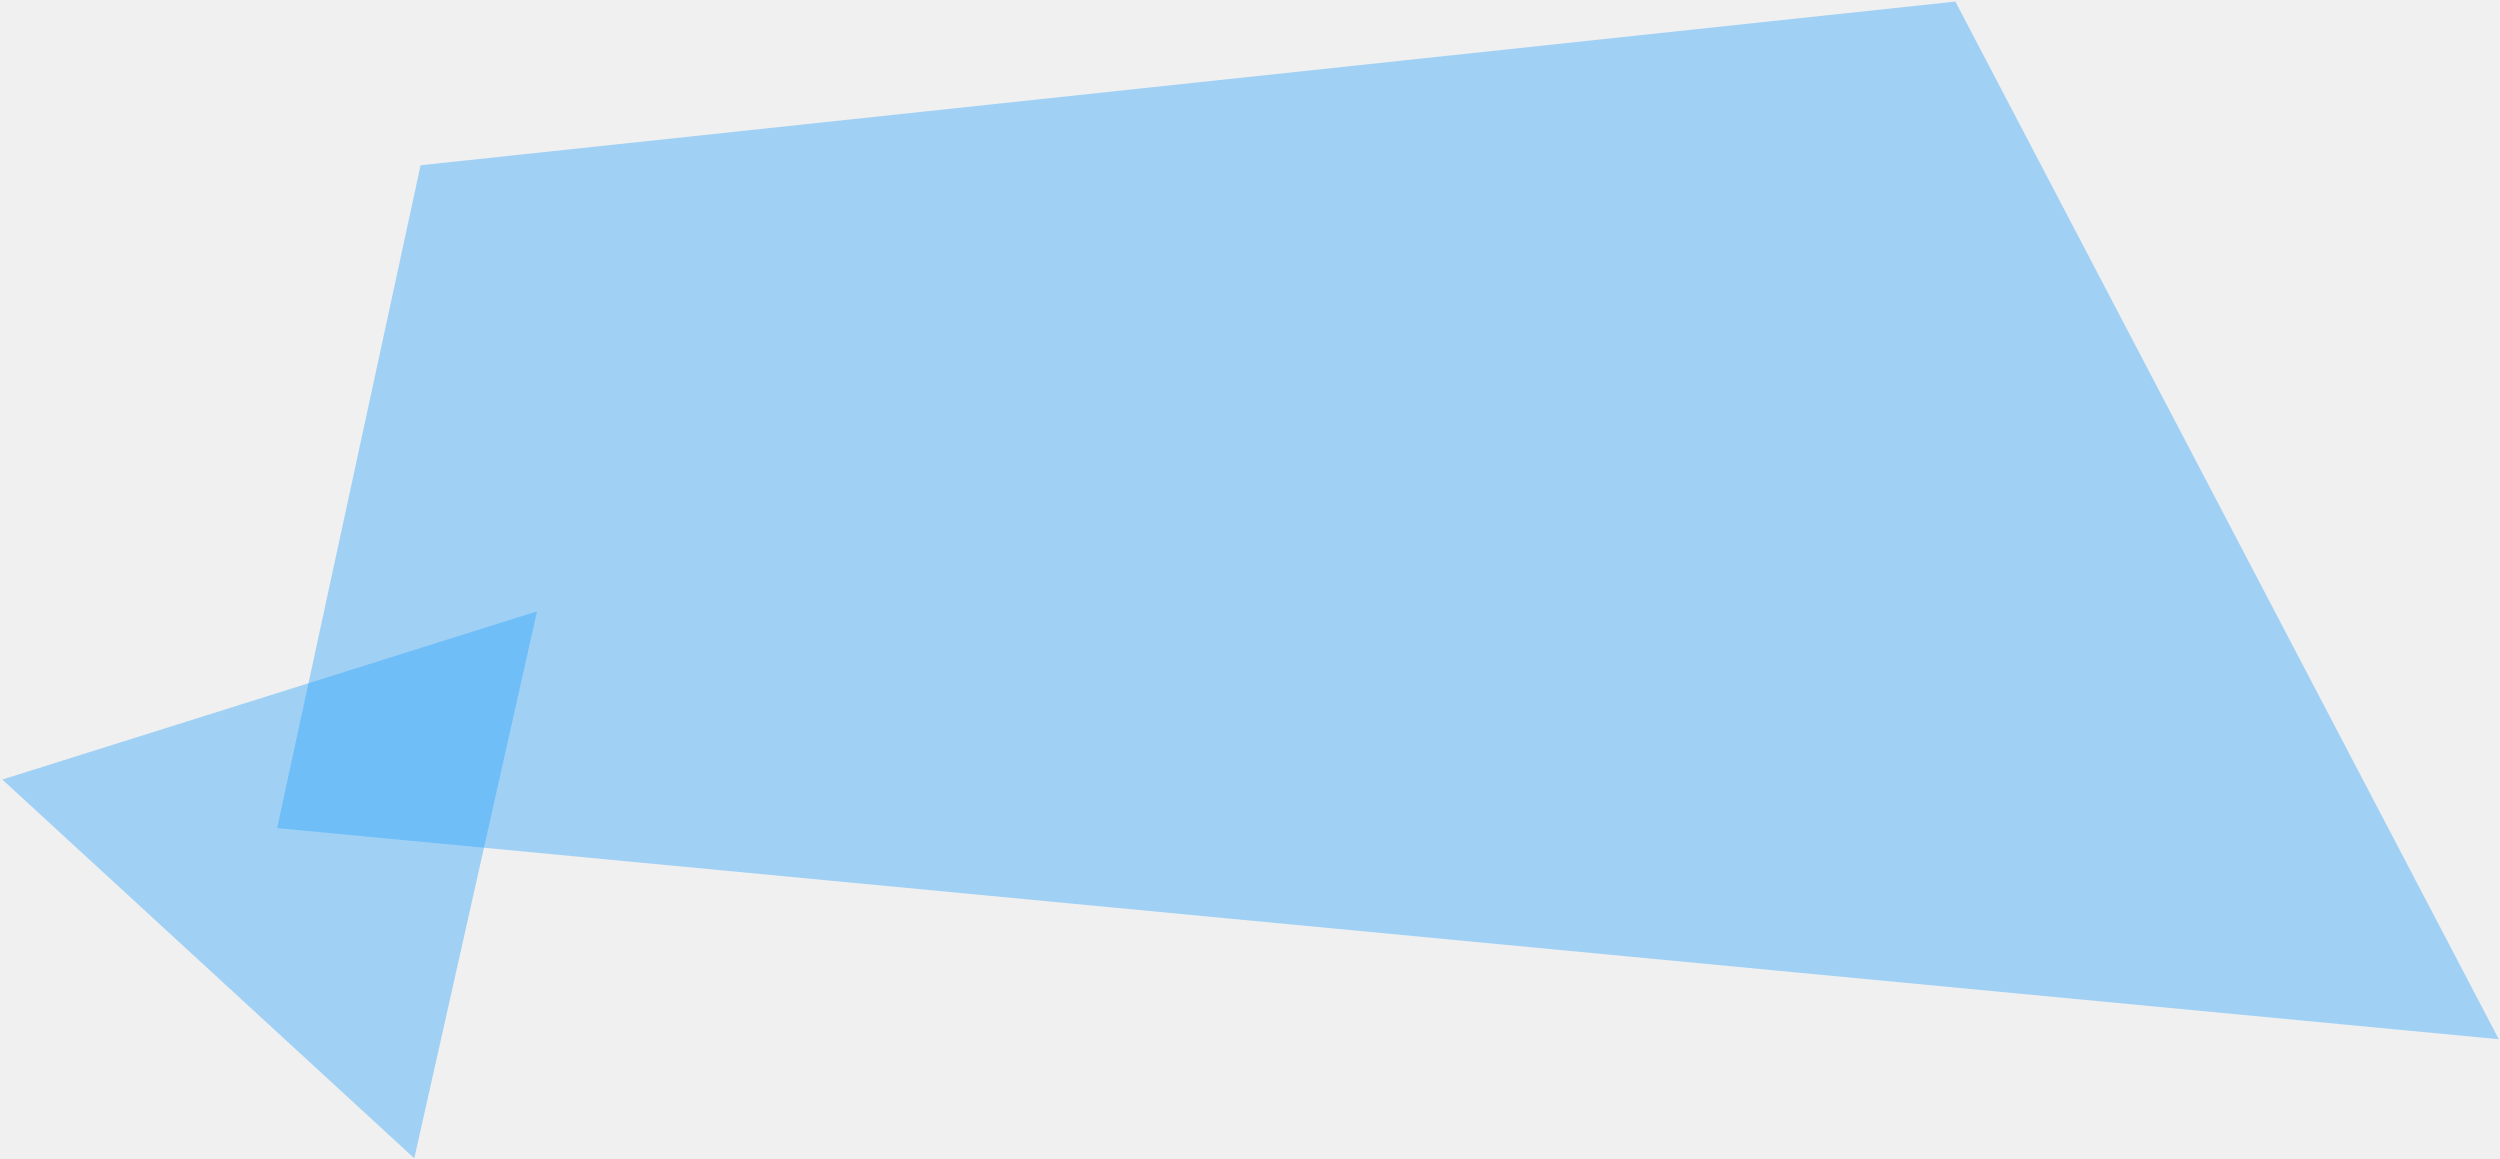
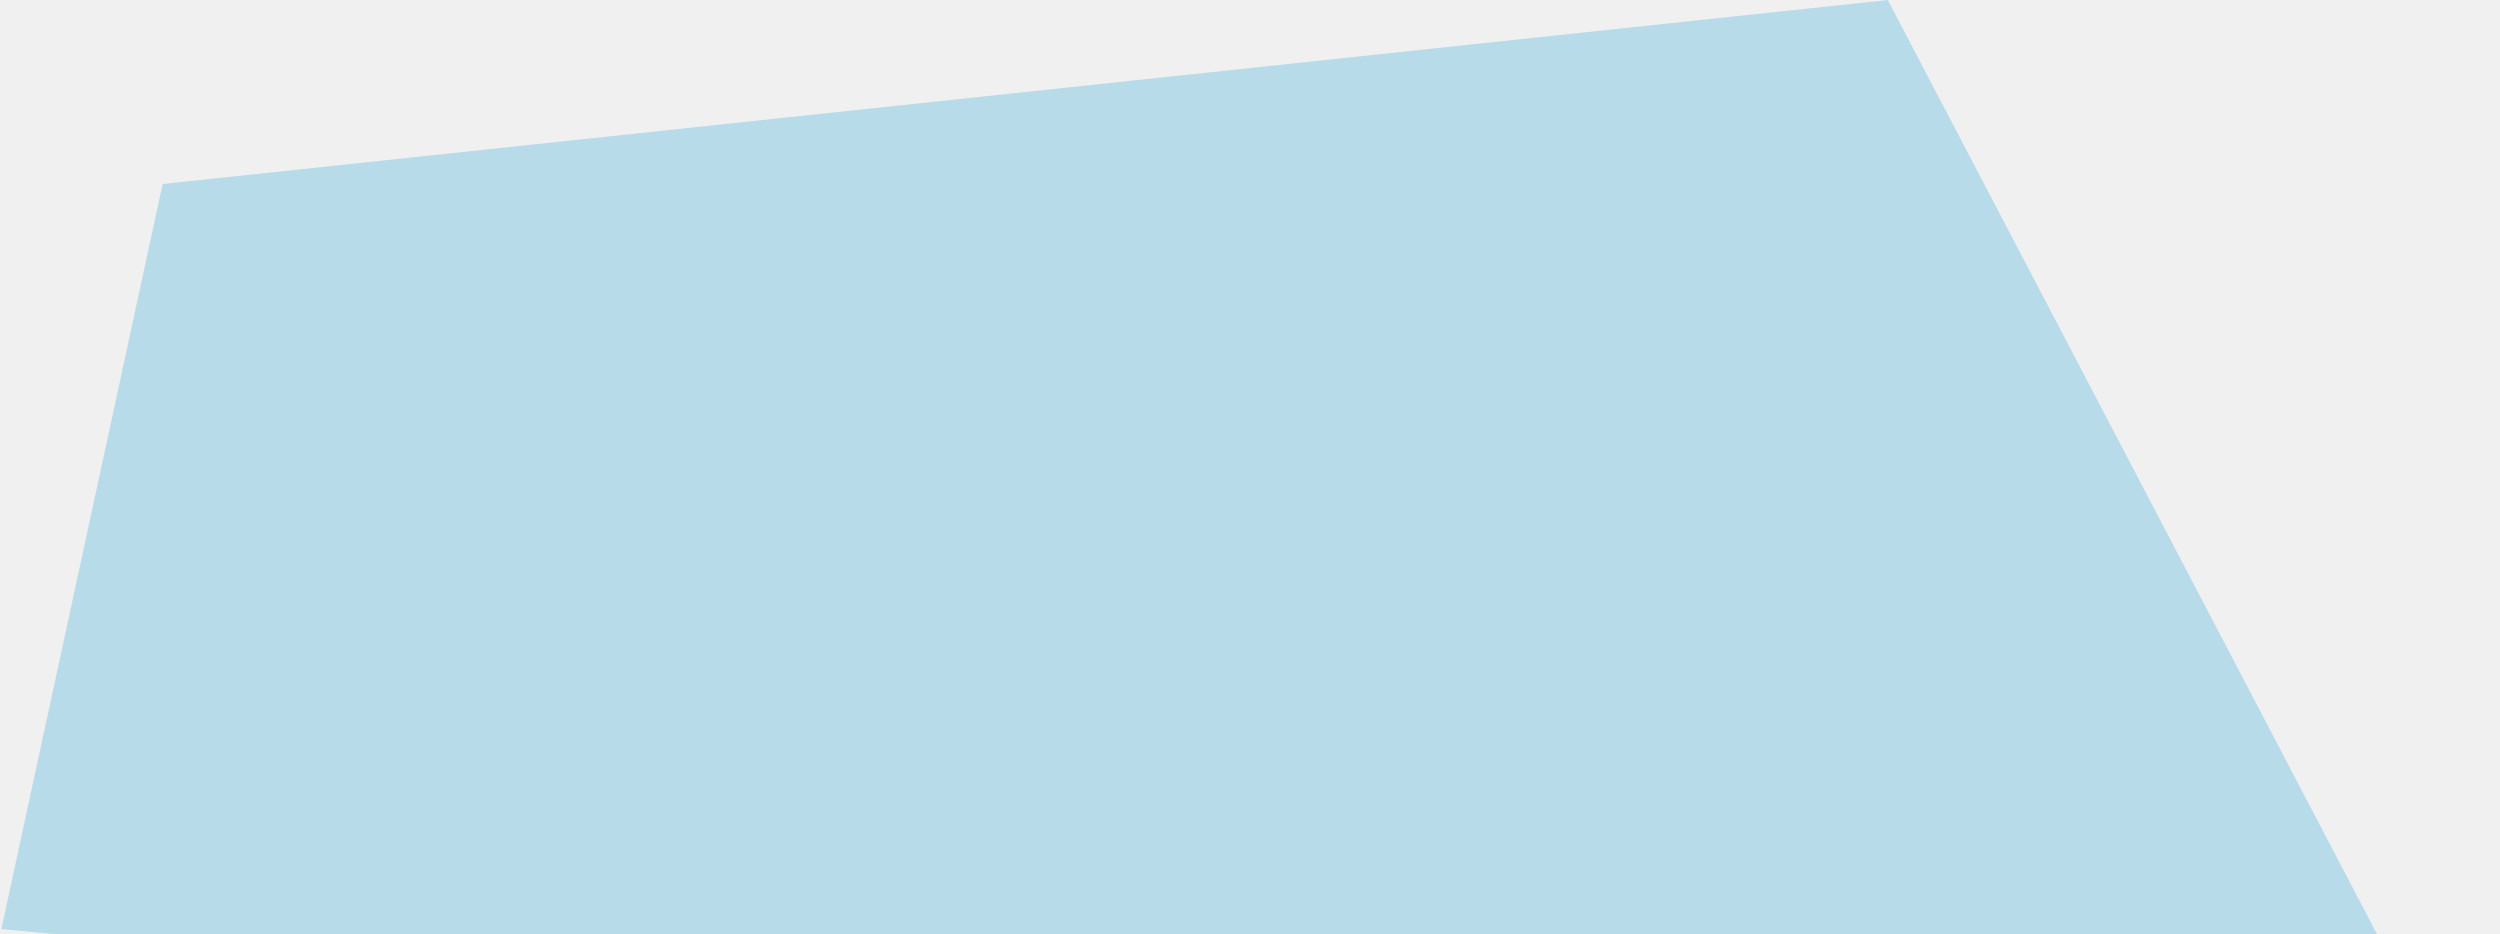
- <svg xmlns="http://www.w3.org/2000/svg" width="1042" height="483" viewBox="0 0 1042 483" fill="none">
-   <g clip-path="url(#clip0_4809_4531)">
-     <path d="M175.305 68.872L815 0.651L1041.5 433.15L115.499 345.151L175.305 68.872Z" fill="#28A3FC" fill-opacity="0.4" />
-     <path d="M223.844 254.794L172.674 482.777L0.958 324.911L223.844 254.794Z" fill="#28A3FC" fill-opacity="0.4" />
-   </g>
-   <defs>
-     <clipPath id="clip0_4809_4531">
-       <rect width="1042" height="483" fill="white" />
-     </clipPath>
-   </defs>
+ <svg xmlns="http://www.w3.org/2000/svg" width="927" height="346" viewBox="0 0 927 346" fill="none">
+   <path d="M60.305 68.222L700 0L926.499 432.499L0.499 344.5L60.305 68.222Z" fill="#64BDE1" fill-opacity="0.4" />
</svg>
